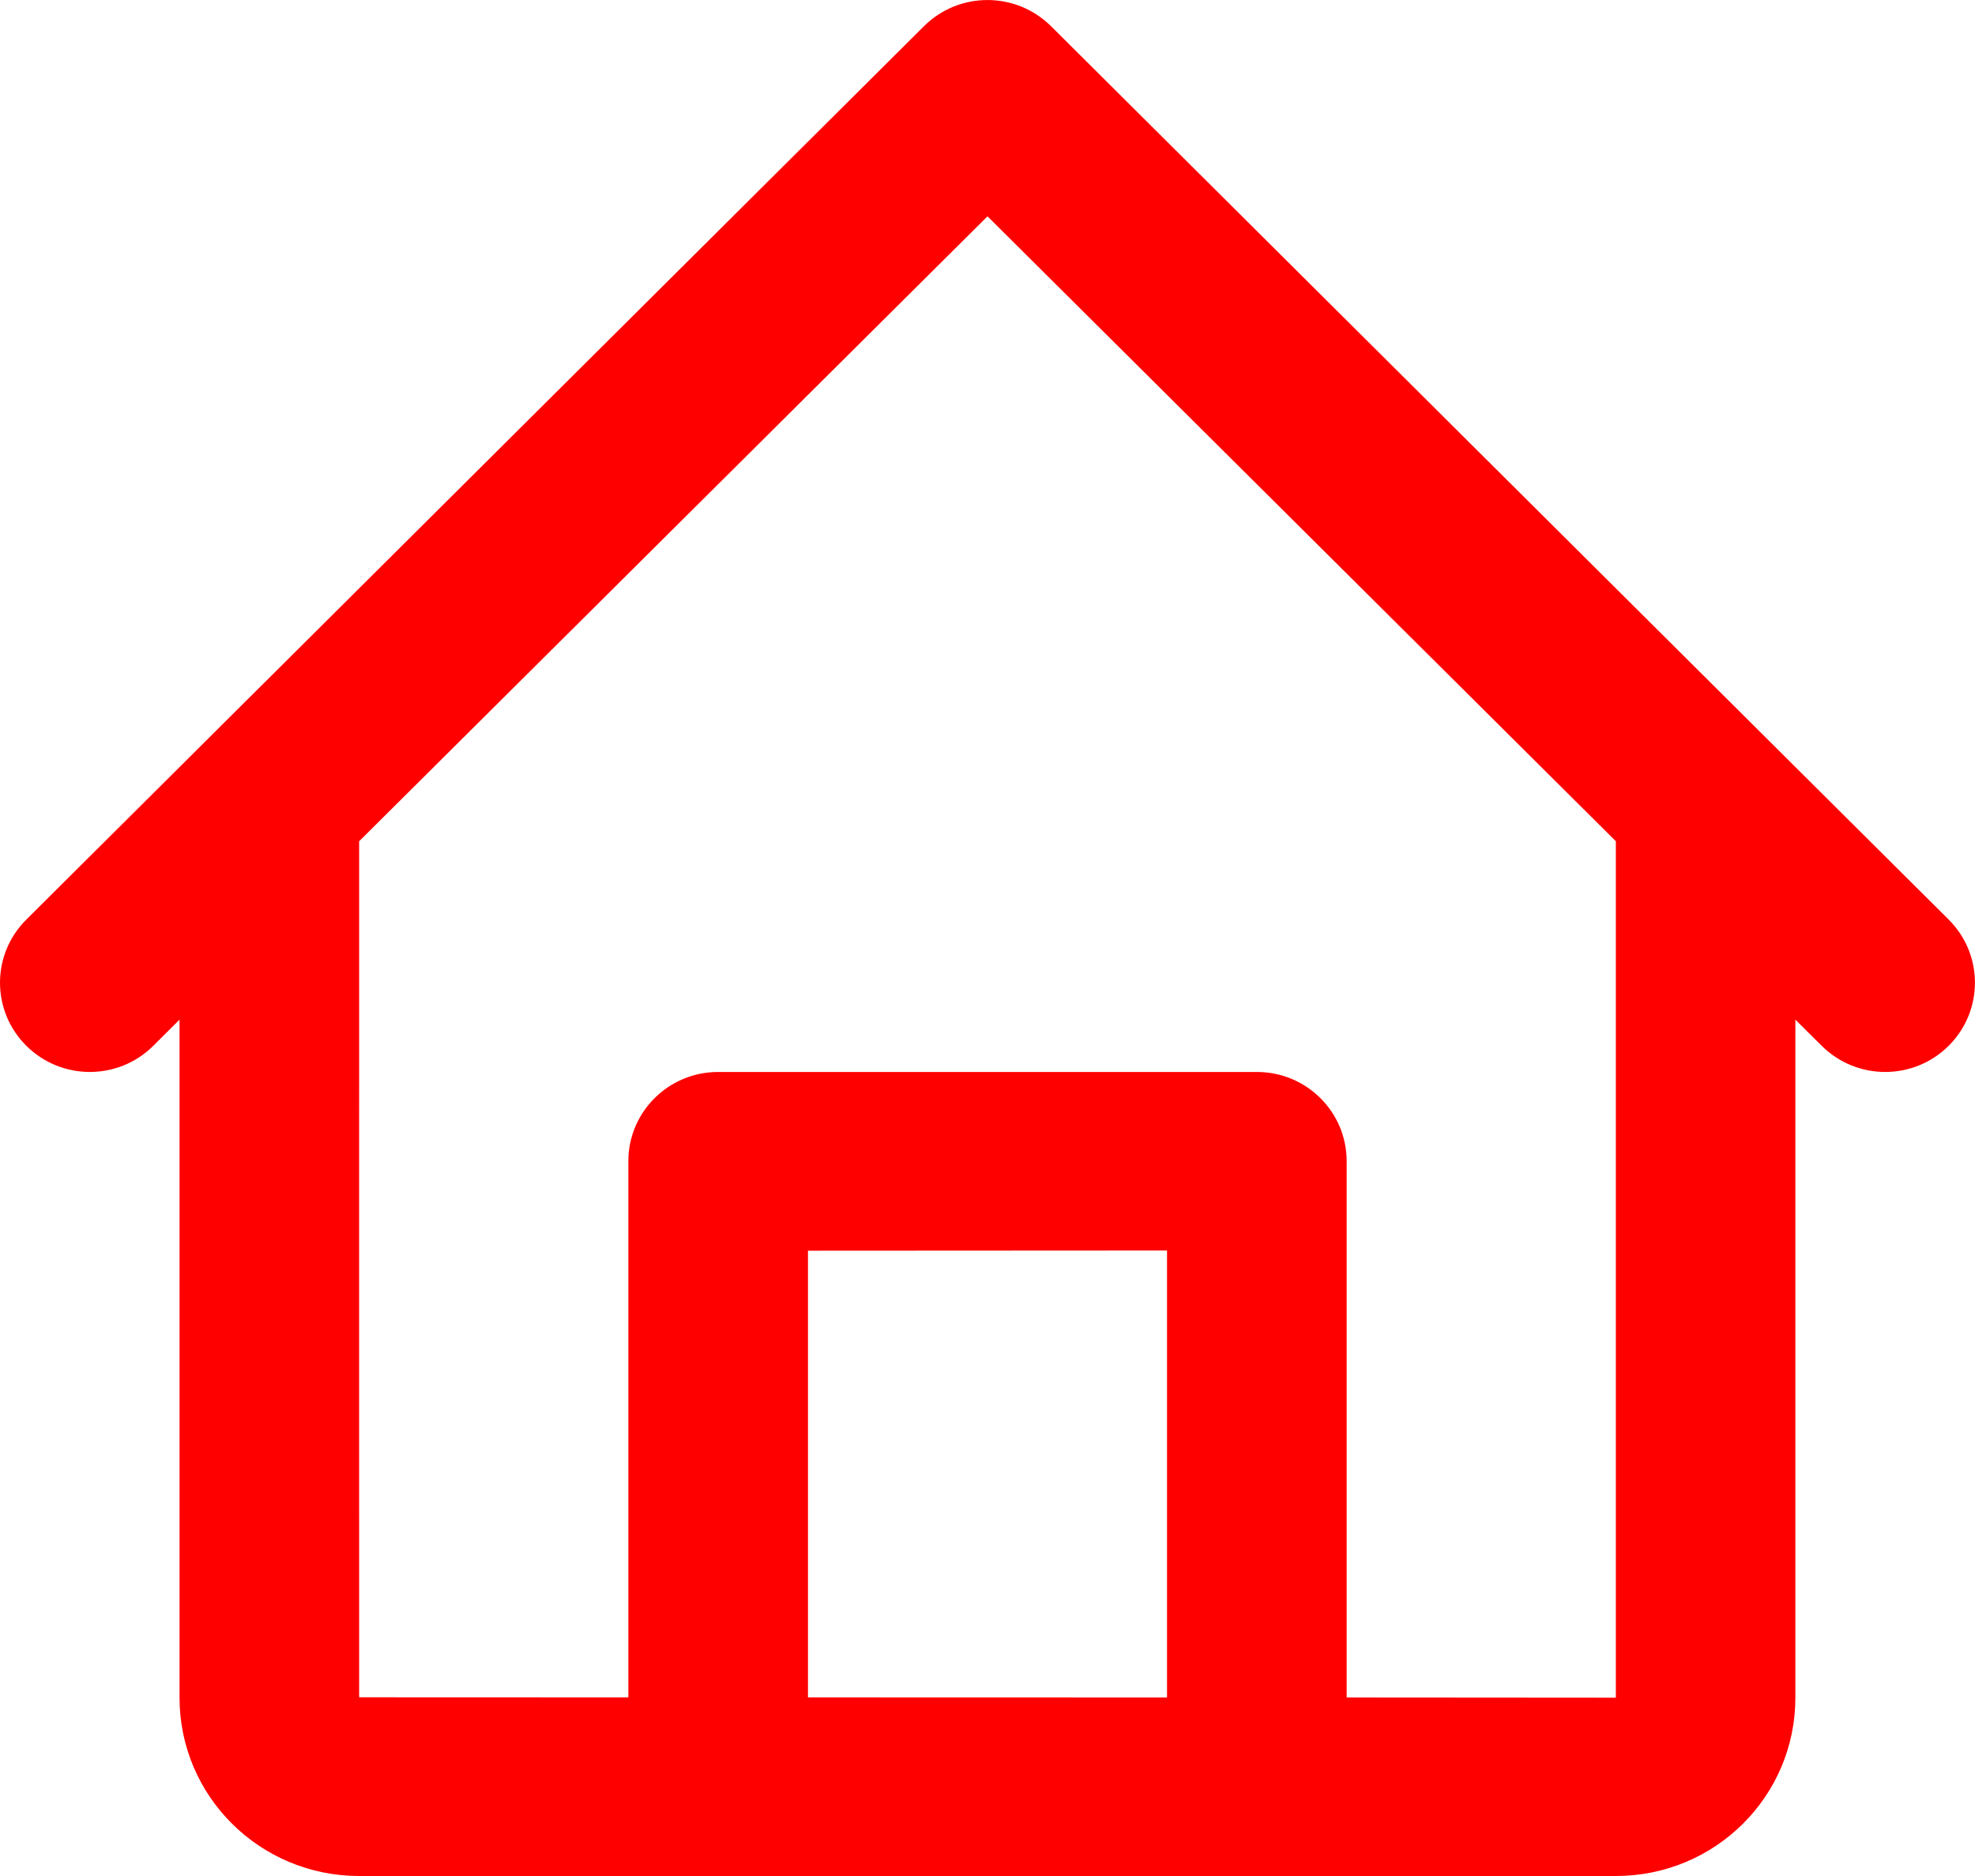
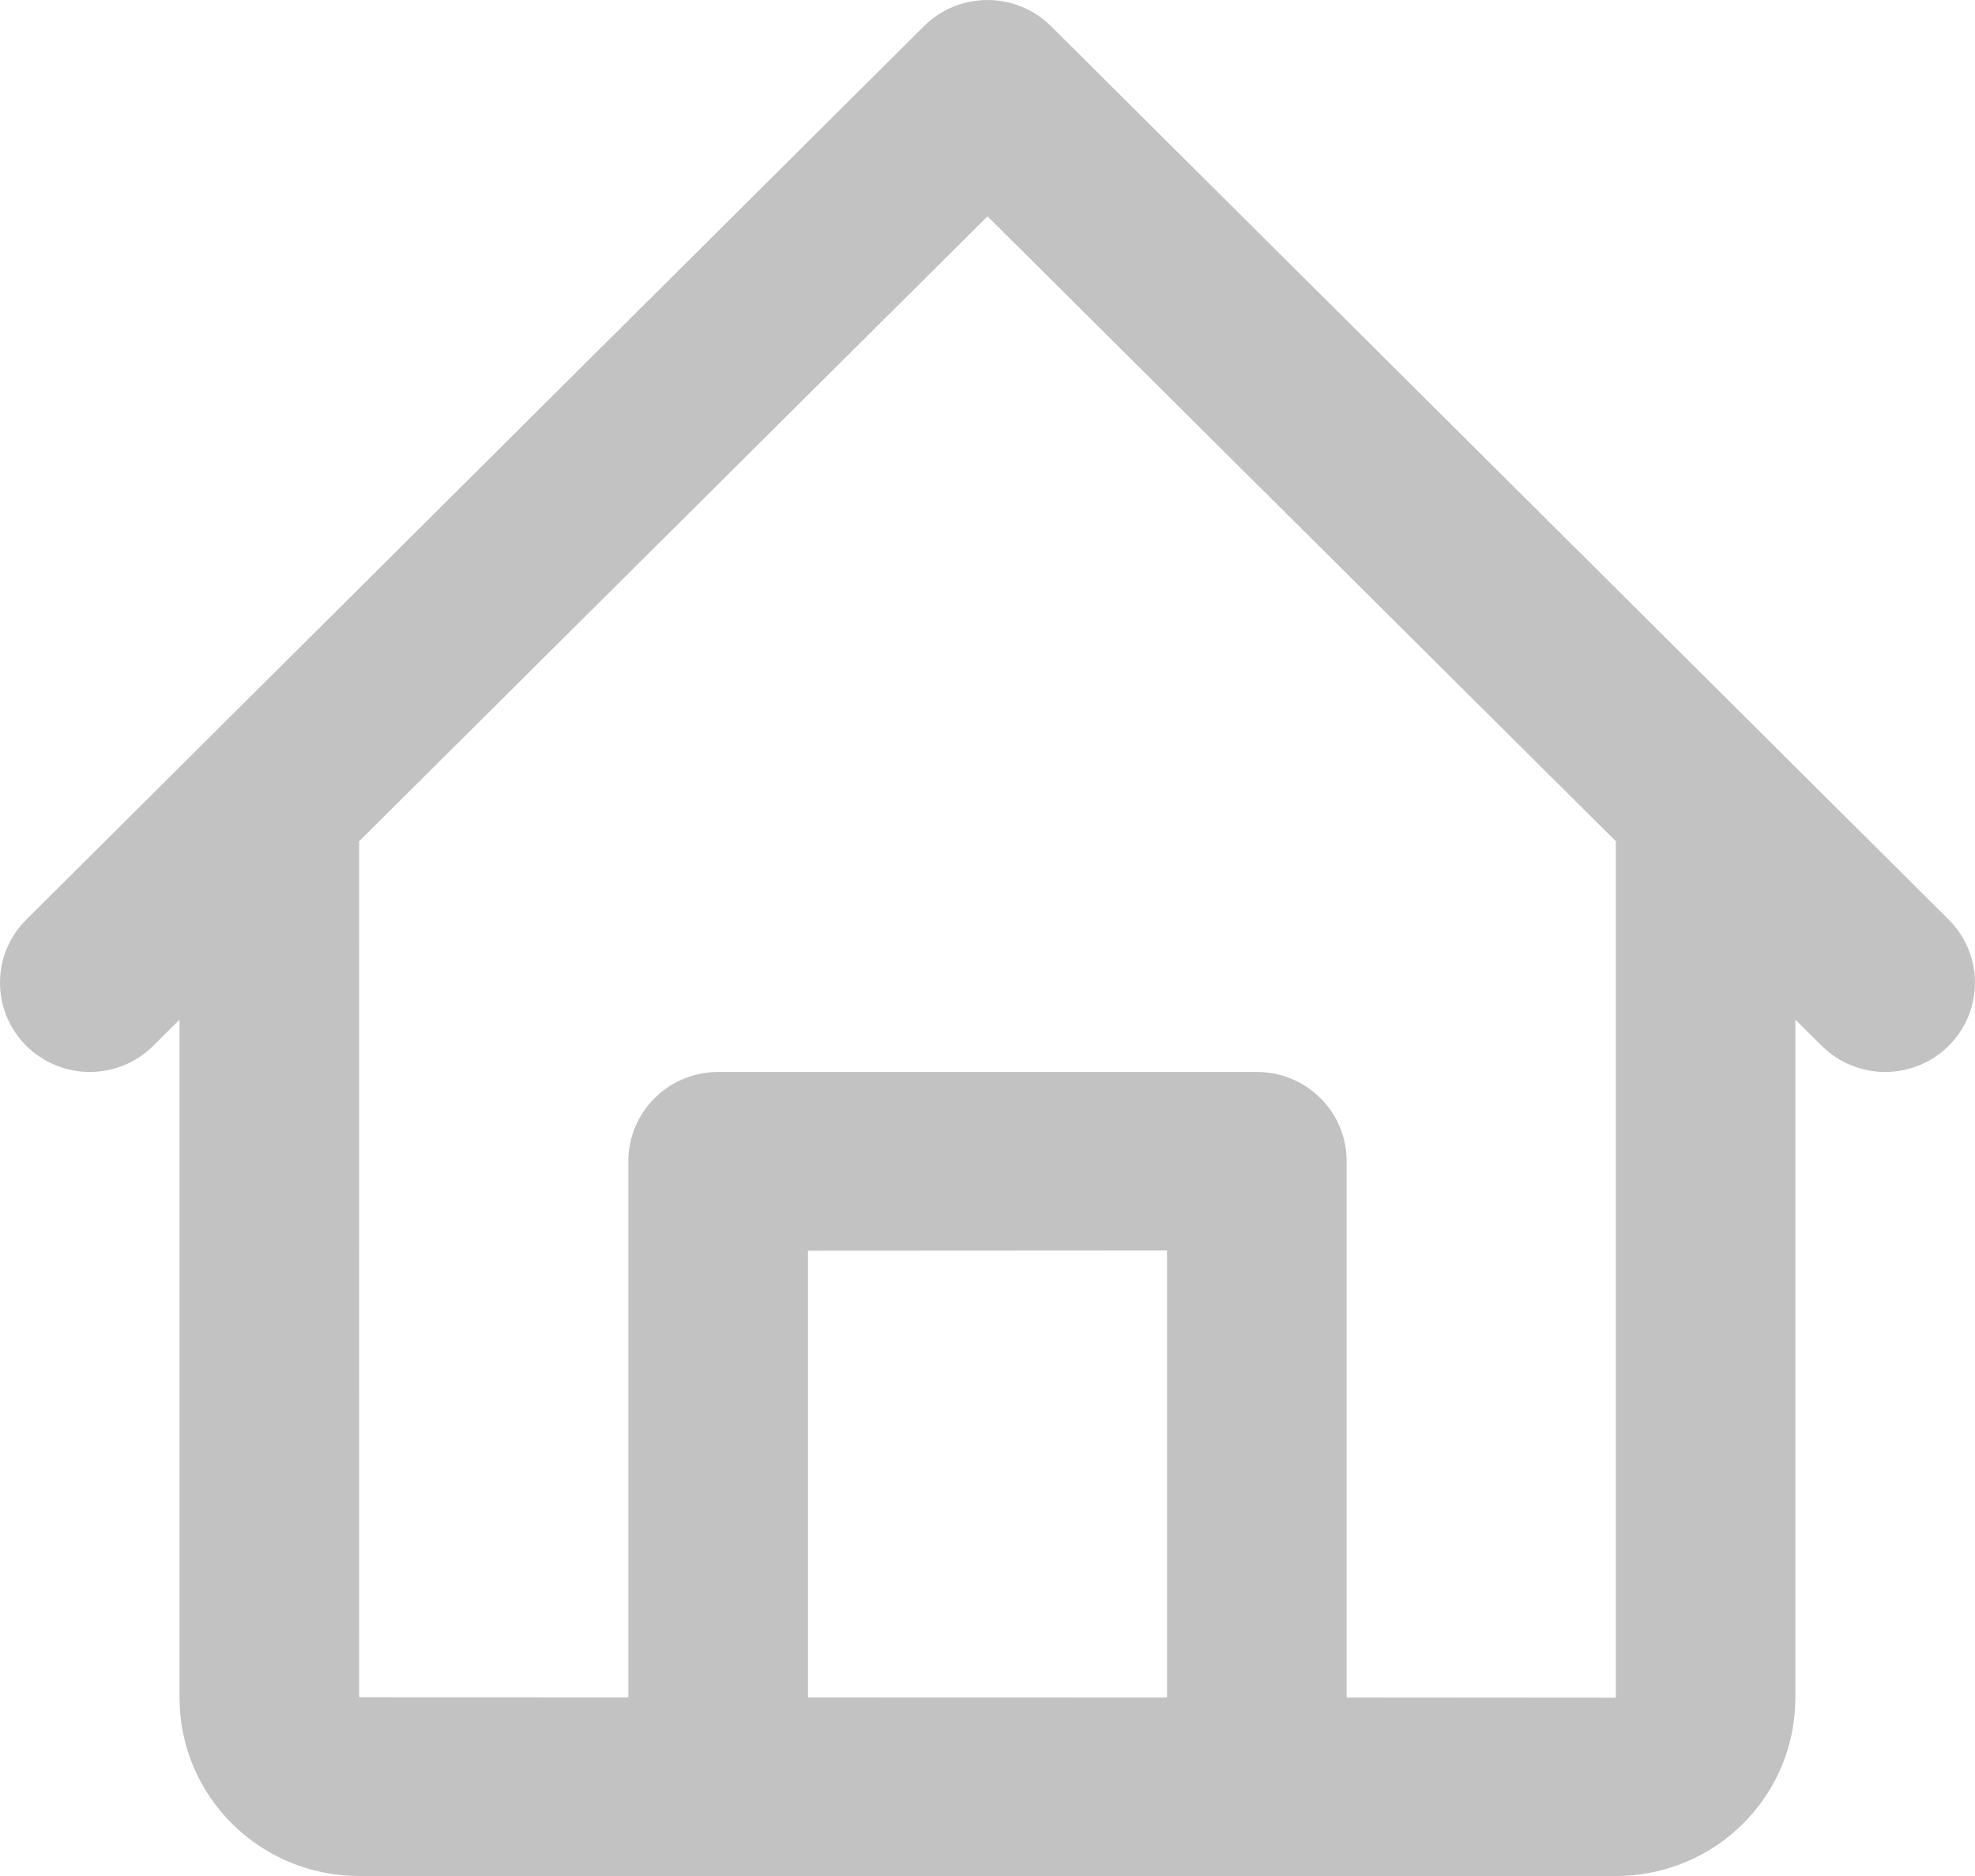
<svg xmlns="http://www.w3.org/2000/svg" width="20" height="19" viewBox="0 0 20 19" fill="none">
-   <path d="M9.357 0.265C9.712 -0.088 10.287 -0.088 10.643 0.265L19.733 9.313C20.088 9.666 20.088 10.239 19.733 10.592C19.378 10.945 18.803 10.945 18.448 10.592L18.181 10.327V17.194C18.181 18.193 17.369 19 16.363 19H3.637C2.633 19 1.818 18.193 1.818 17.194V10.327L1.552 10.592C1.197 10.945 0.622 10.945 0.267 10.592C-0.089 10.239 -0.089 9.666 0.267 9.313L9.357 0.265ZM3.637 8.52C3.636 10.228 3.637 17.17 3.637 17.19L6.363 17.191V11.76C6.363 11.261 6.771 10.857 7.27 10.857H12.729C13.23 10.857 13.637 11.261 13.637 11.76V17.192L16.363 17.194V8.52L10 2.191L3.637 8.52ZM8.182 12.667V17.191L11.818 17.192V12.665L8.182 12.667Z" fill="#FF0000" />
+   <path opacity="0.24" fill-rule="evenodd" clip-rule="evenodd" d="M9.357 0.265C9.712 -0.088 10.287 -0.088 10.643 0.265L19.733 9.313C20.088 9.666 20.088 10.239 19.733 10.592C19.378 10.945 18.803 10.945 18.448 10.592L18.181 10.327V17.194C18.181 18.193 17.369 19 16.363 19H3.637C2.633 19 1.818 18.193 1.818 17.194V10.327L1.552 10.592C1.197 10.945 0.622 10.945 0.267 10.592C-0.089 10.239 -0.089 9.666 0.267 9.313L9.357 0.265ZM3.637 8.52C3.636 10.228 3.637 17.17 3.637 17.19L6.363 17.191V11.76C6.363 11.261 6.771 10.857 7.27 10.857H12.729C13.23 10.857 13.637 11.261 13.637 11.76V17.192L16.363 17.194V8.52L10 2.191L3.637 8.52ZM8.182 12.667V17.191L11.818 17.192V12.665L8.182 12.667Z" fill="black" />
</svg>
